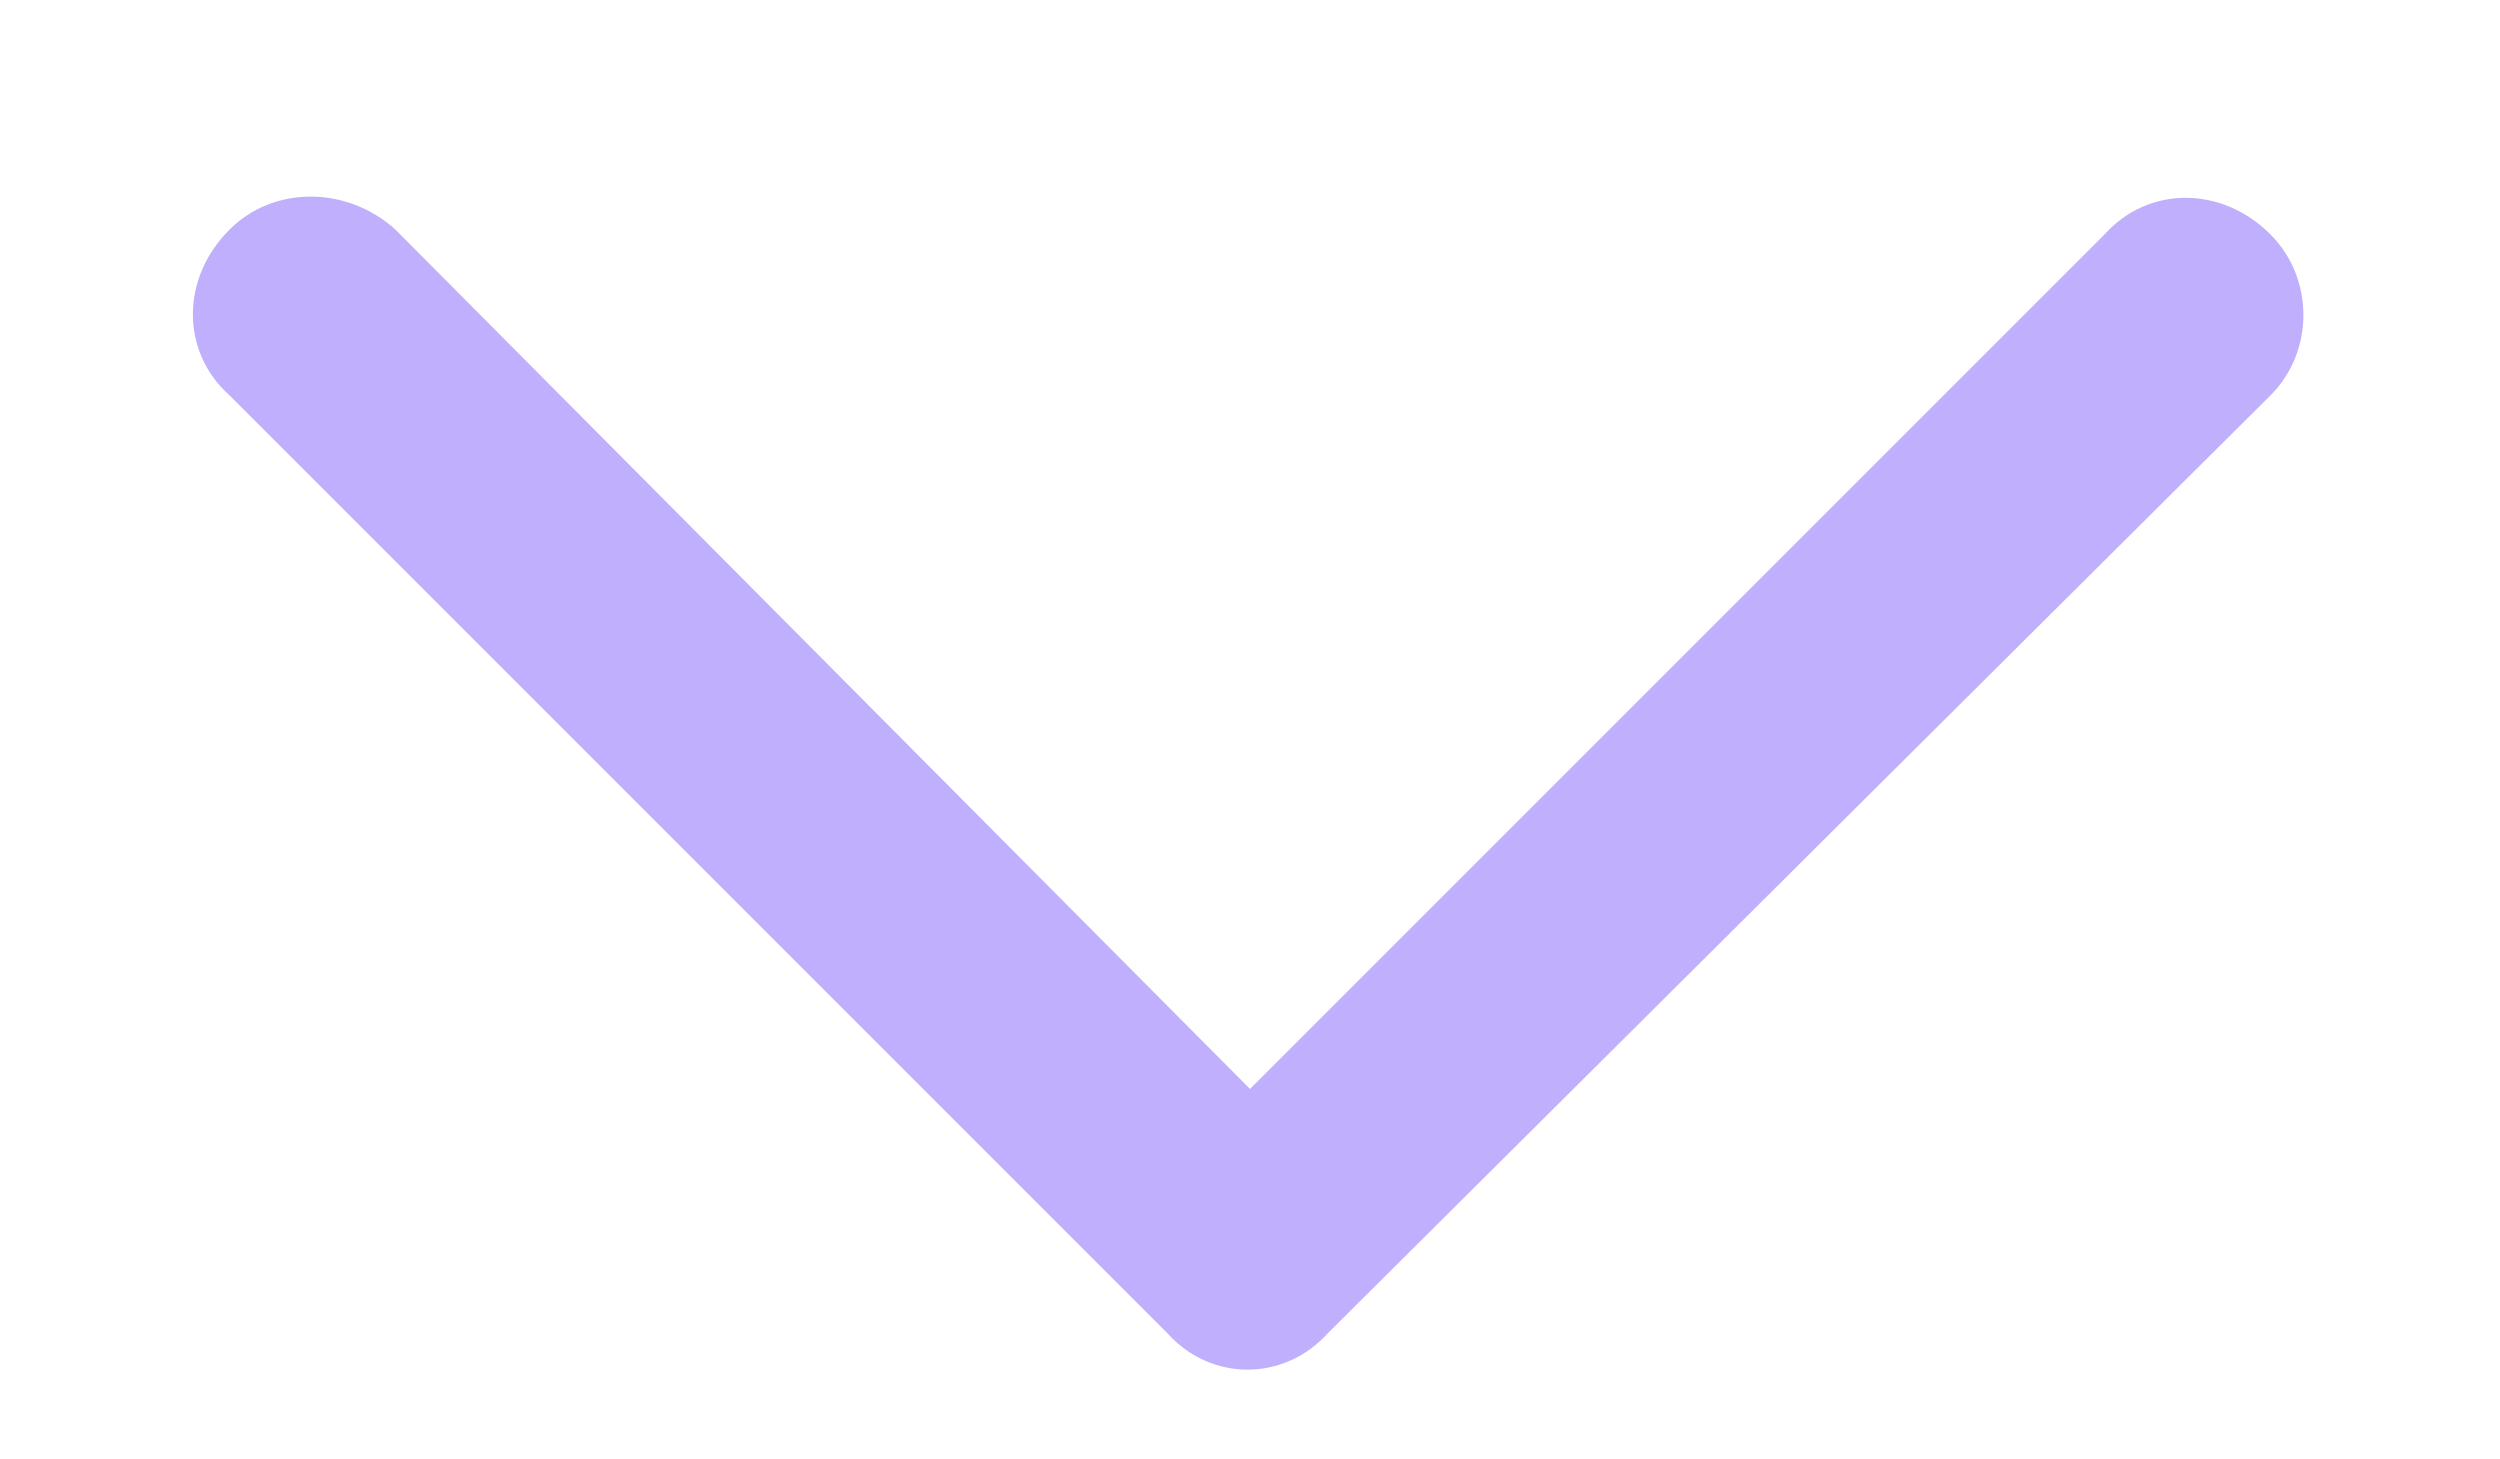
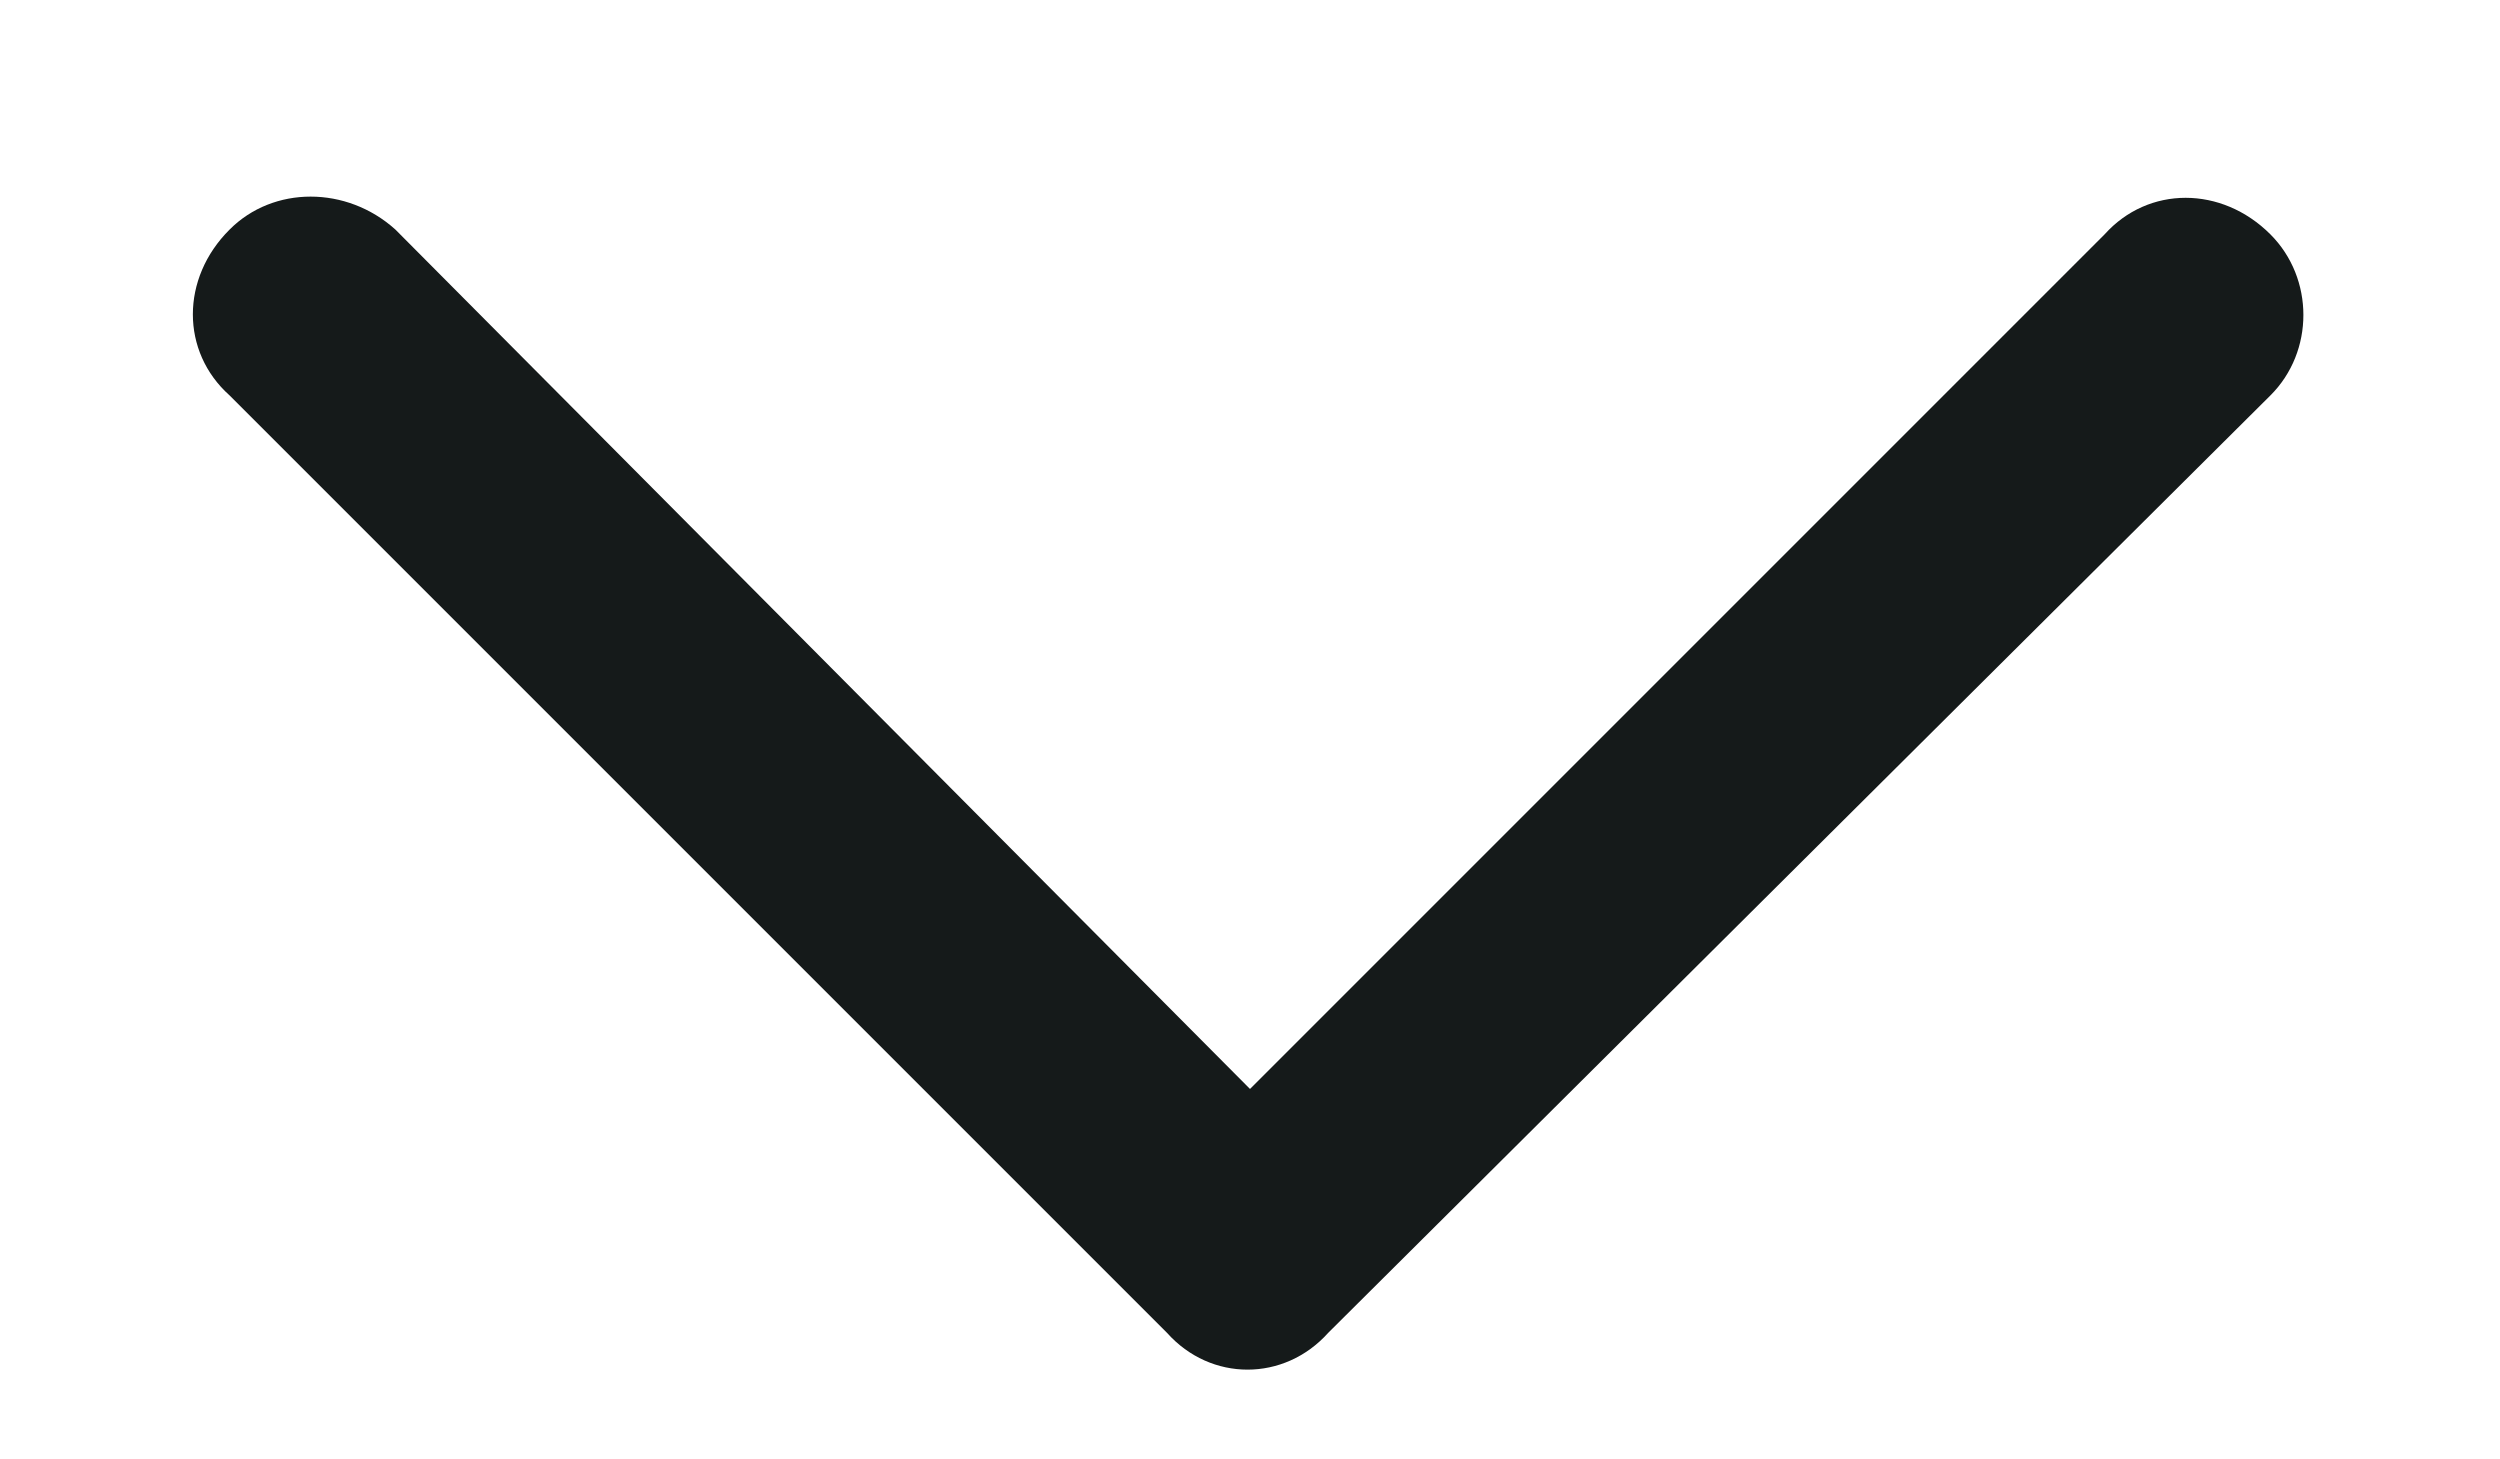
<svg xmlns="http://www.w3.org/2000/svg" width="12" height="7" viewBox="0 0 12 7" fill="none">
-   <path d="M5.602 6.398L1.102 1.898C0.867 1.688 0.867 1.336 1.102 1.102C1.312 0.891 1.664 0.891 1.898 1.102L6 5.227L10.102 1.125C10.312 0.891 10.664 0.891 10.898 1.125C11.109 1.336 11.109 1.688 10.898 1.898L6.375 6.398C6.164 6.633 5.812 6.633 5.602 6.398Z" fill="#BFAFFD" />
+   <path d="M5.602 6.398L1.102 1.898C0.867 1.688 0.867 1.336 1.102 1.102C1.312 0.891 1.664 0.891 1.898 1.102L6 5.227L10.102 1.125C10.312 0.891 10.664 0.891 10.898 1.125C11.109 1.336 11.109 1.688 10.898 1.898L6.375 6.398C6.164 6.633 5.812 6.633 5.602 6.398Z" fill="#151A1A" />
</svg>
